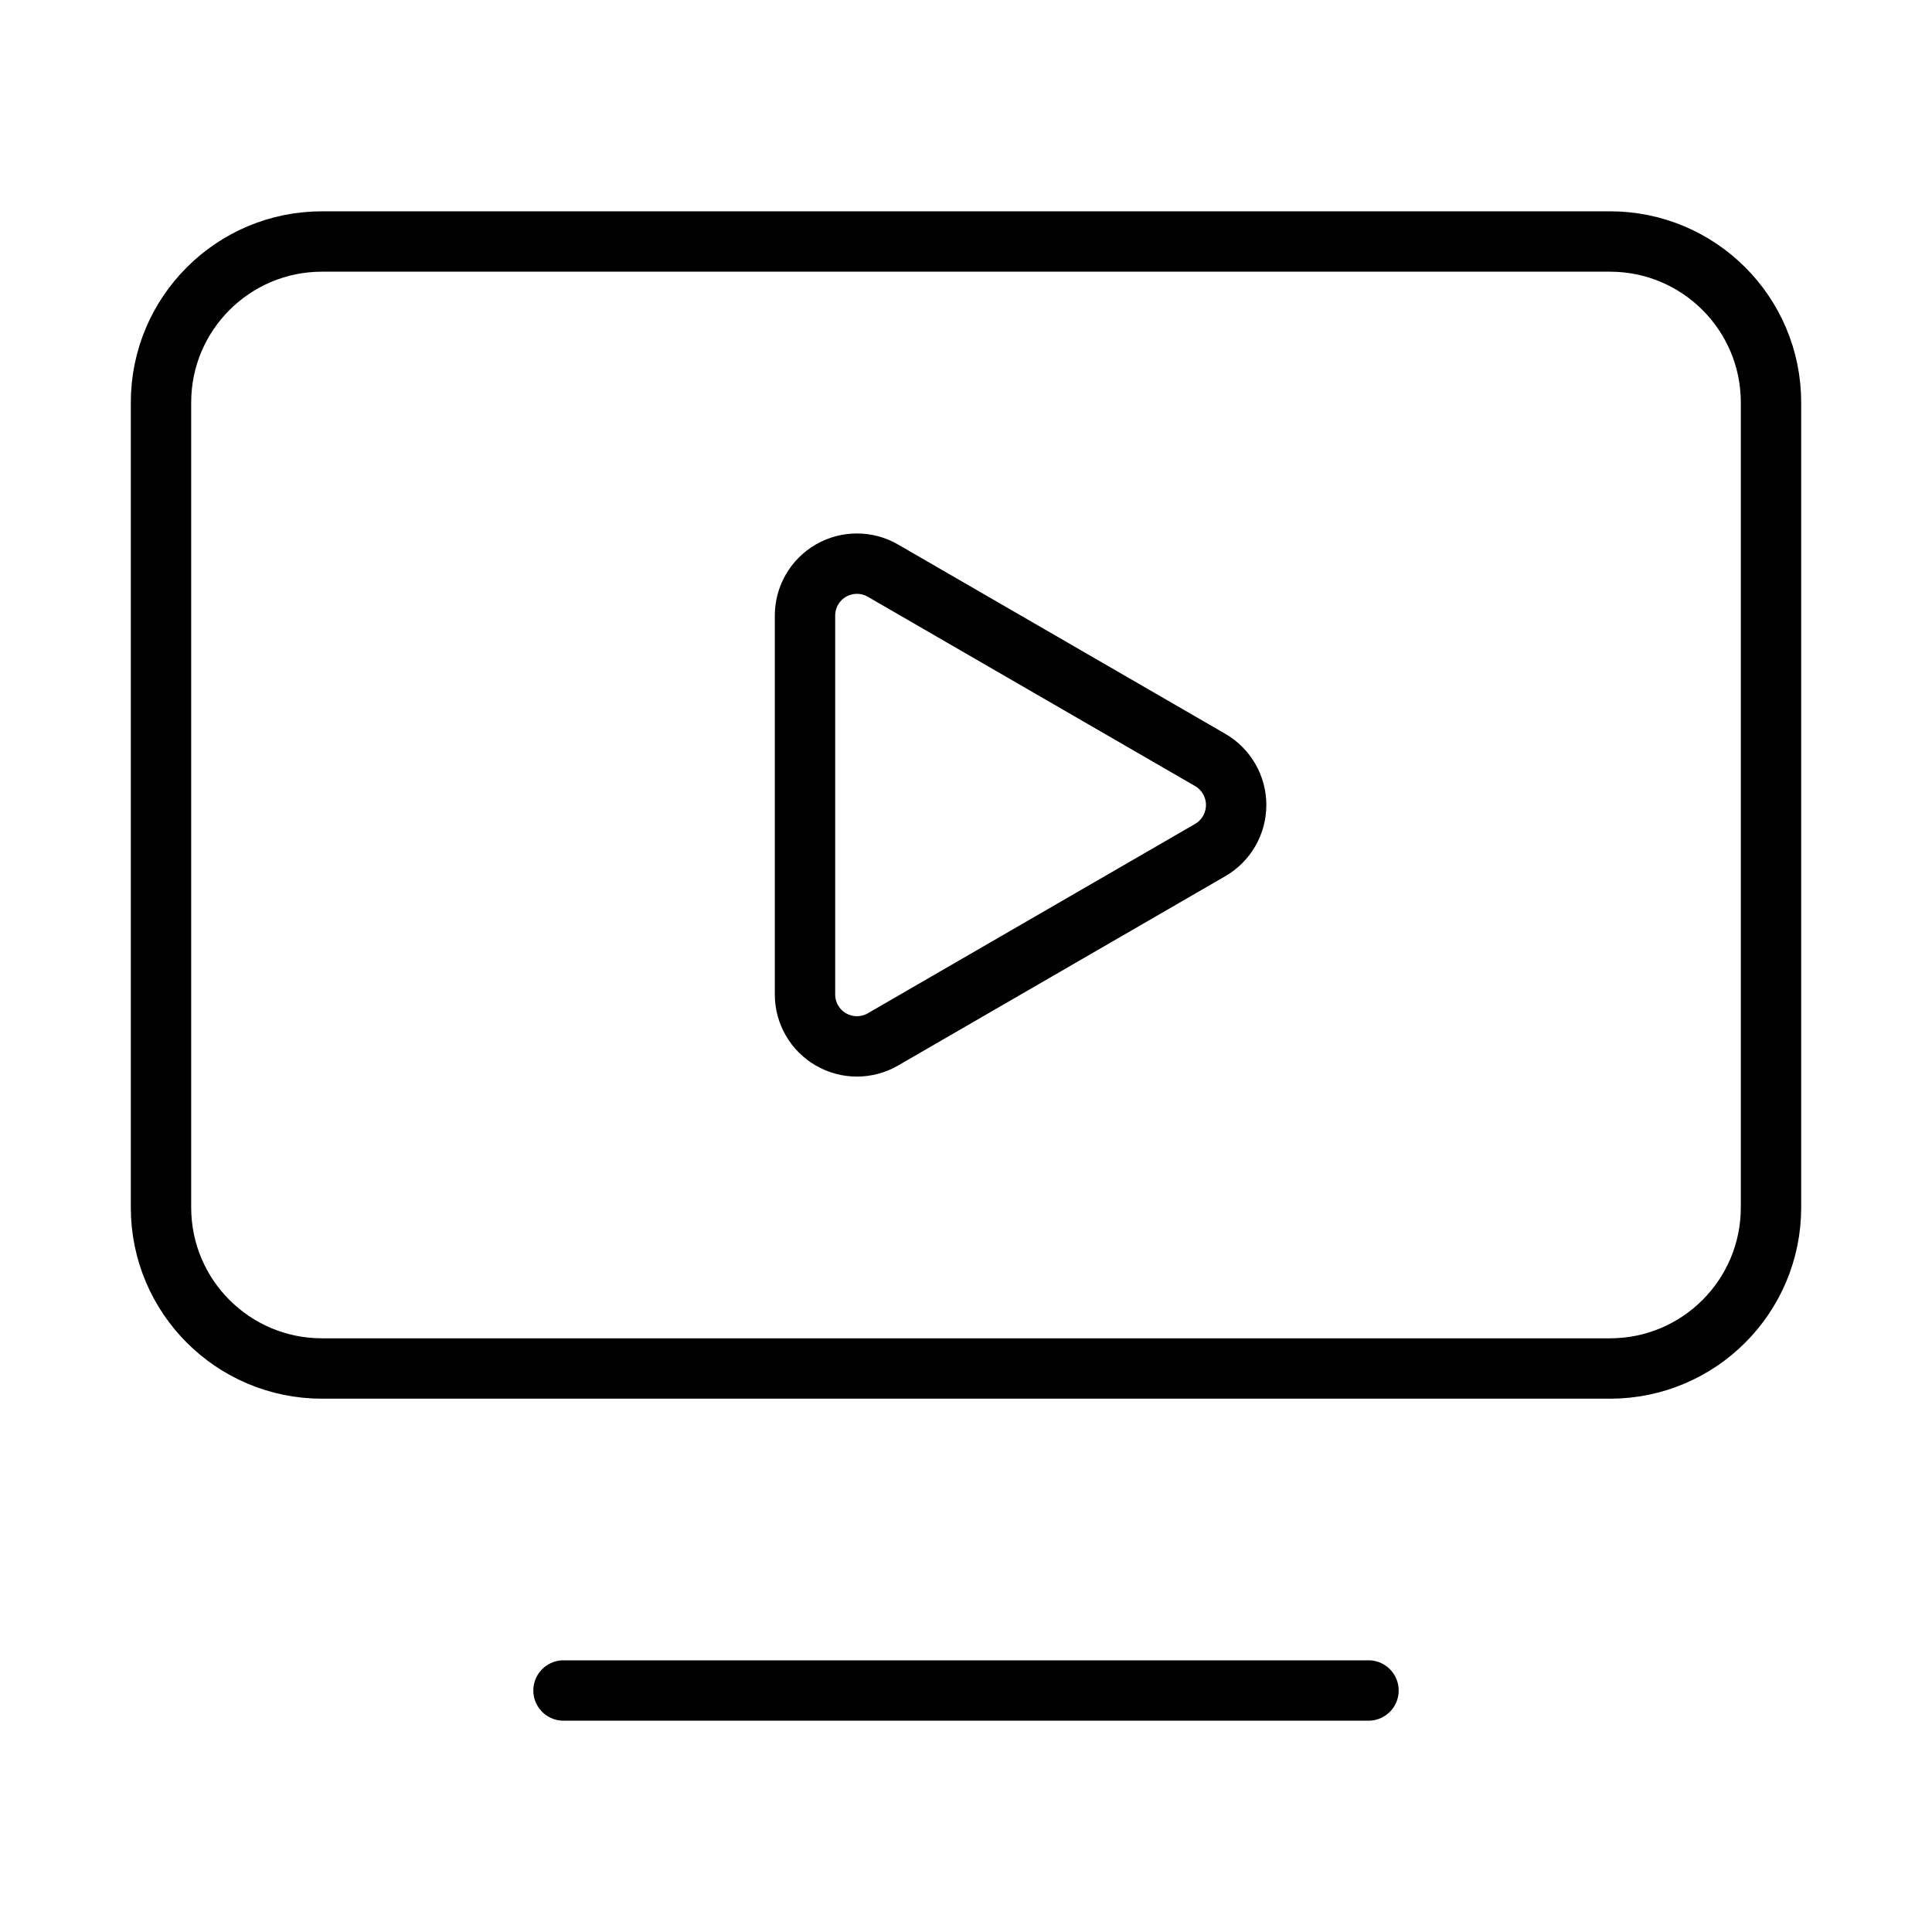
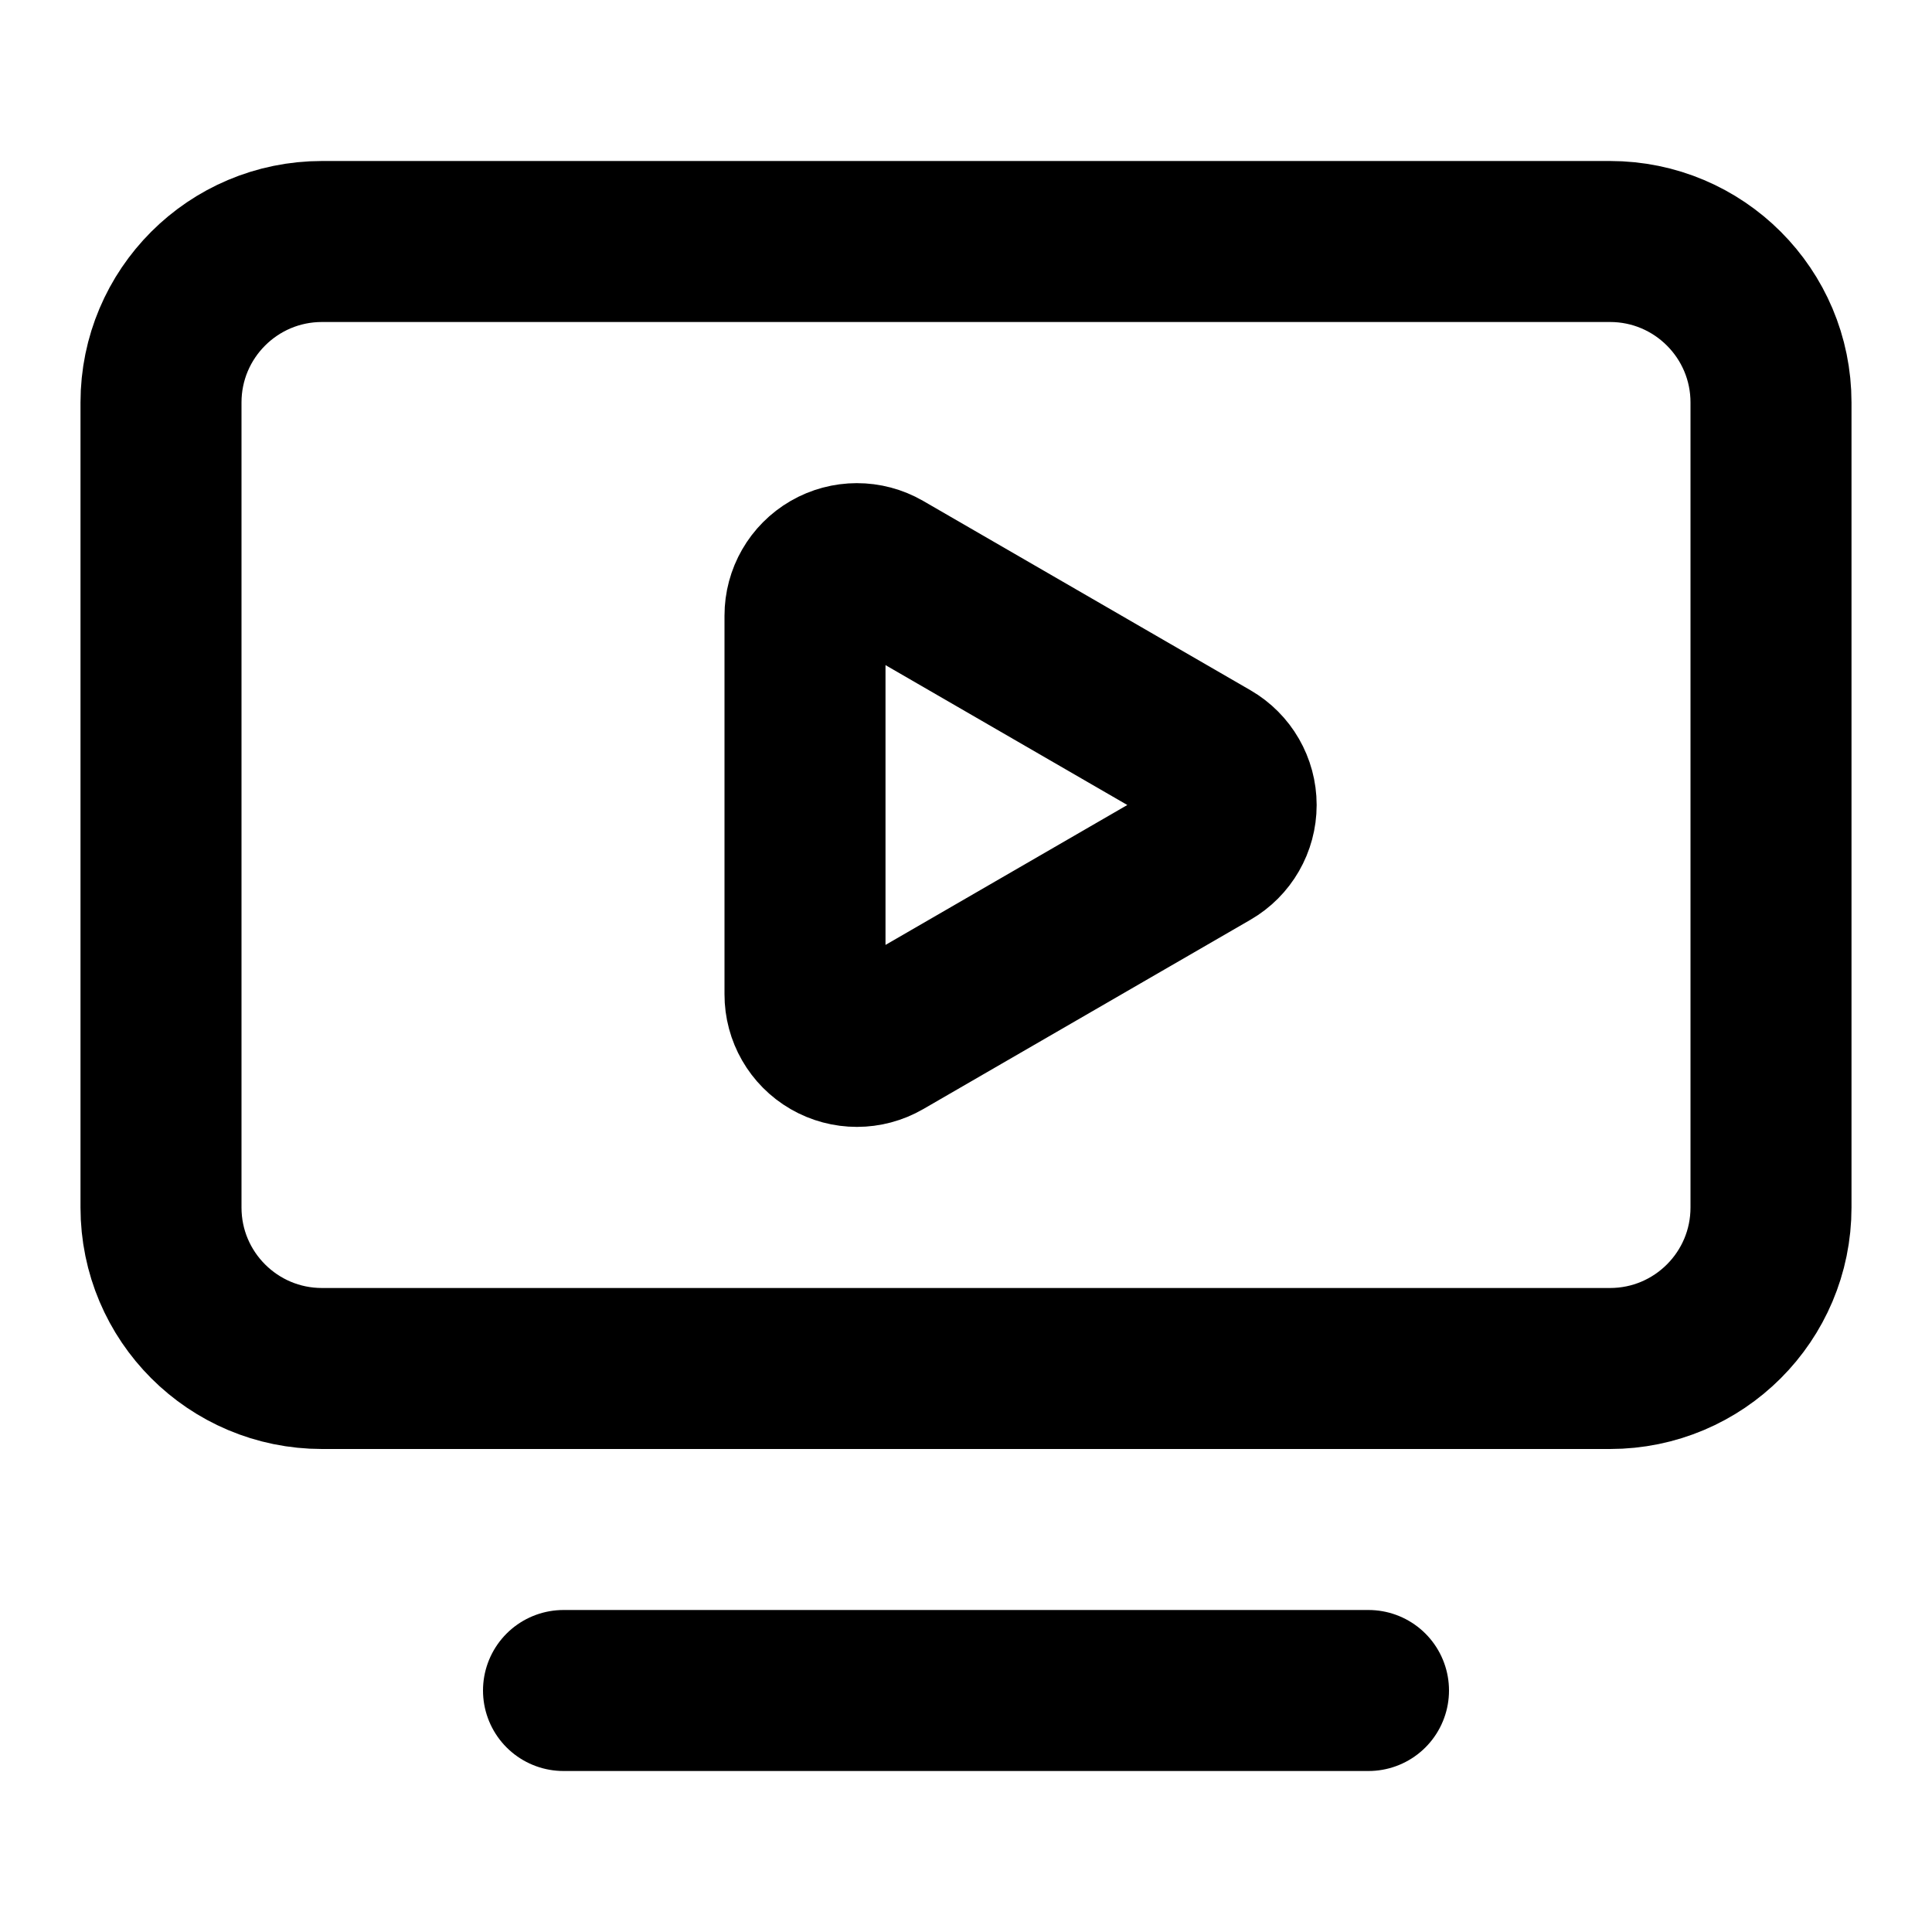
- <svg xmlns="http://www.w3.org/2000/svg" width="24" height="24" viewBox="0 0 24 24" fill="none" stroke="currentColor" stroke-width="0.75" stroke-linecap="round" stroke-linejoin="round" class="lucide lucide-tv-minimal-play-icon lucide-tv-minimal-play">
+ <svg xmlns="http://www.w3.org/2000/svg" width="24" height="24" viewBox="0 0 24 24" fill="none" stroke="currentColor" stroke-width="2.0" stroke-linecap="round" stroke-linejoin="round" class="lucide lucide-tv-minimal-play-icon lucide-tv-minimal-play">
  <path d="M15.033 9.44a.647.647 0 0 1 0 1.12l-4.065 2.352a.645.645 0 0 1-.968-.56V7.648a.645.645 0 0 1 .967-.56z" />
  <path d="M7 21h10" />
  <rect width="20" height="14" x="2" y="3" rx="2" />
</svg>
